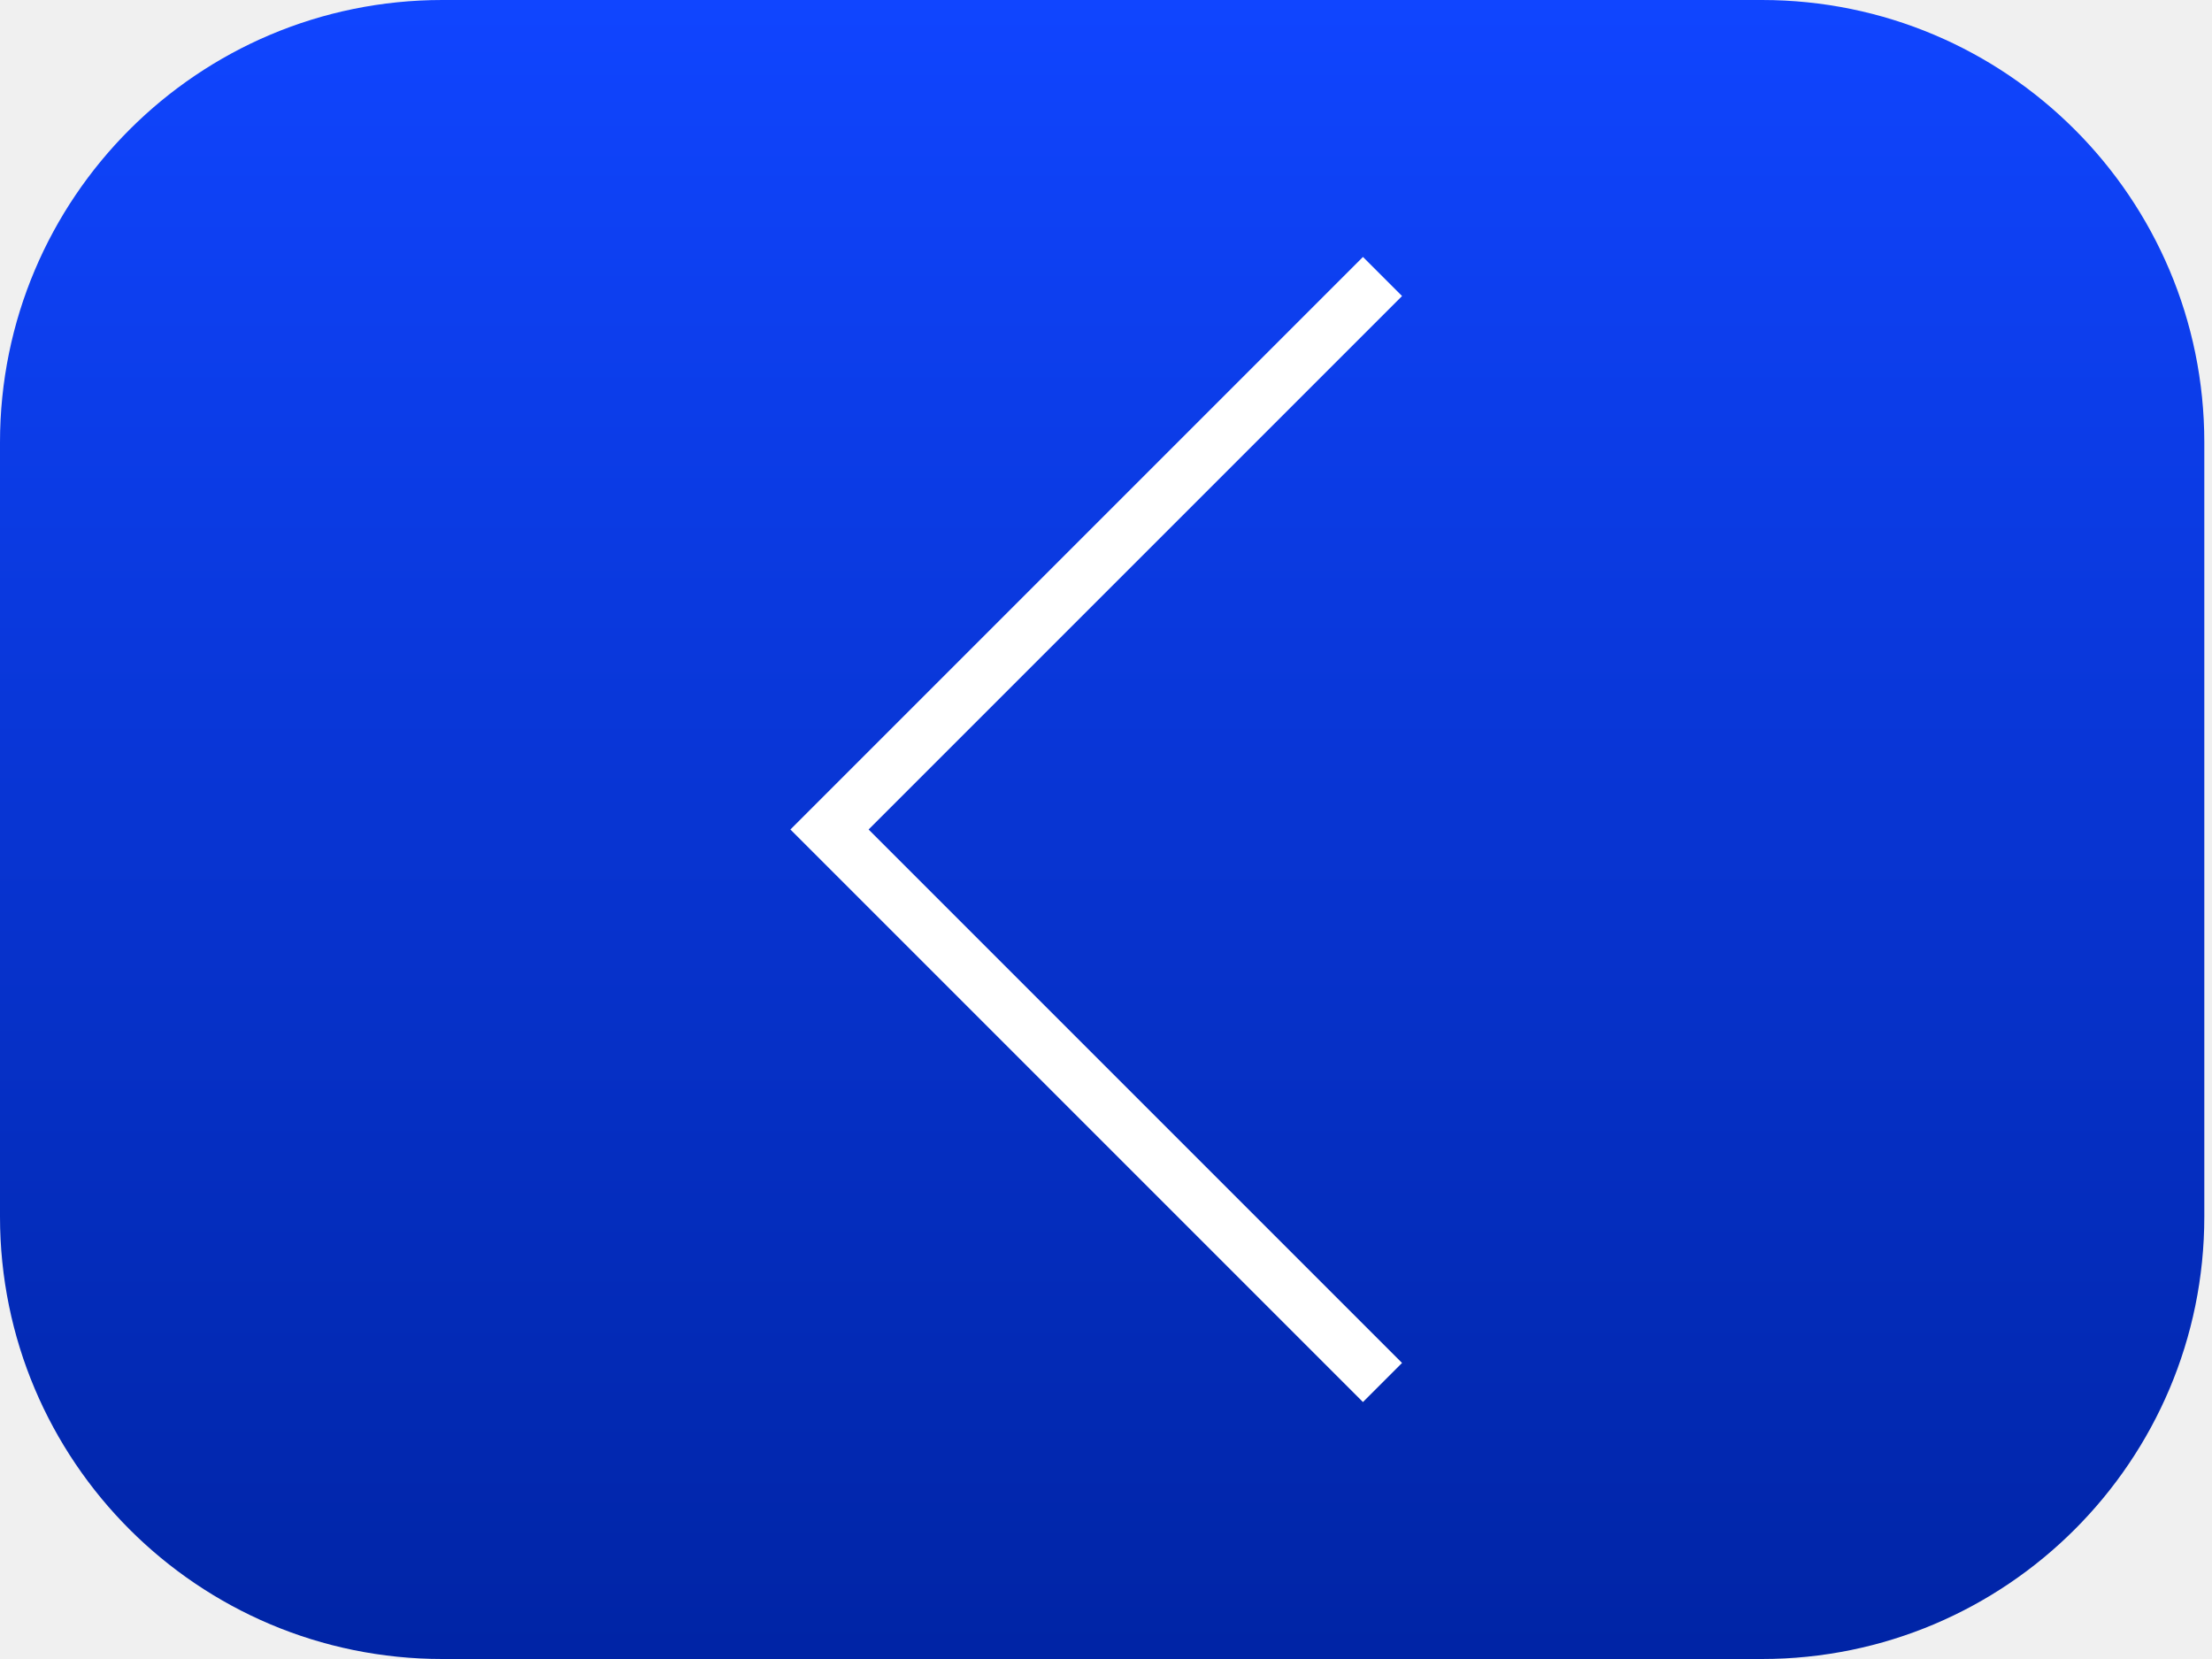
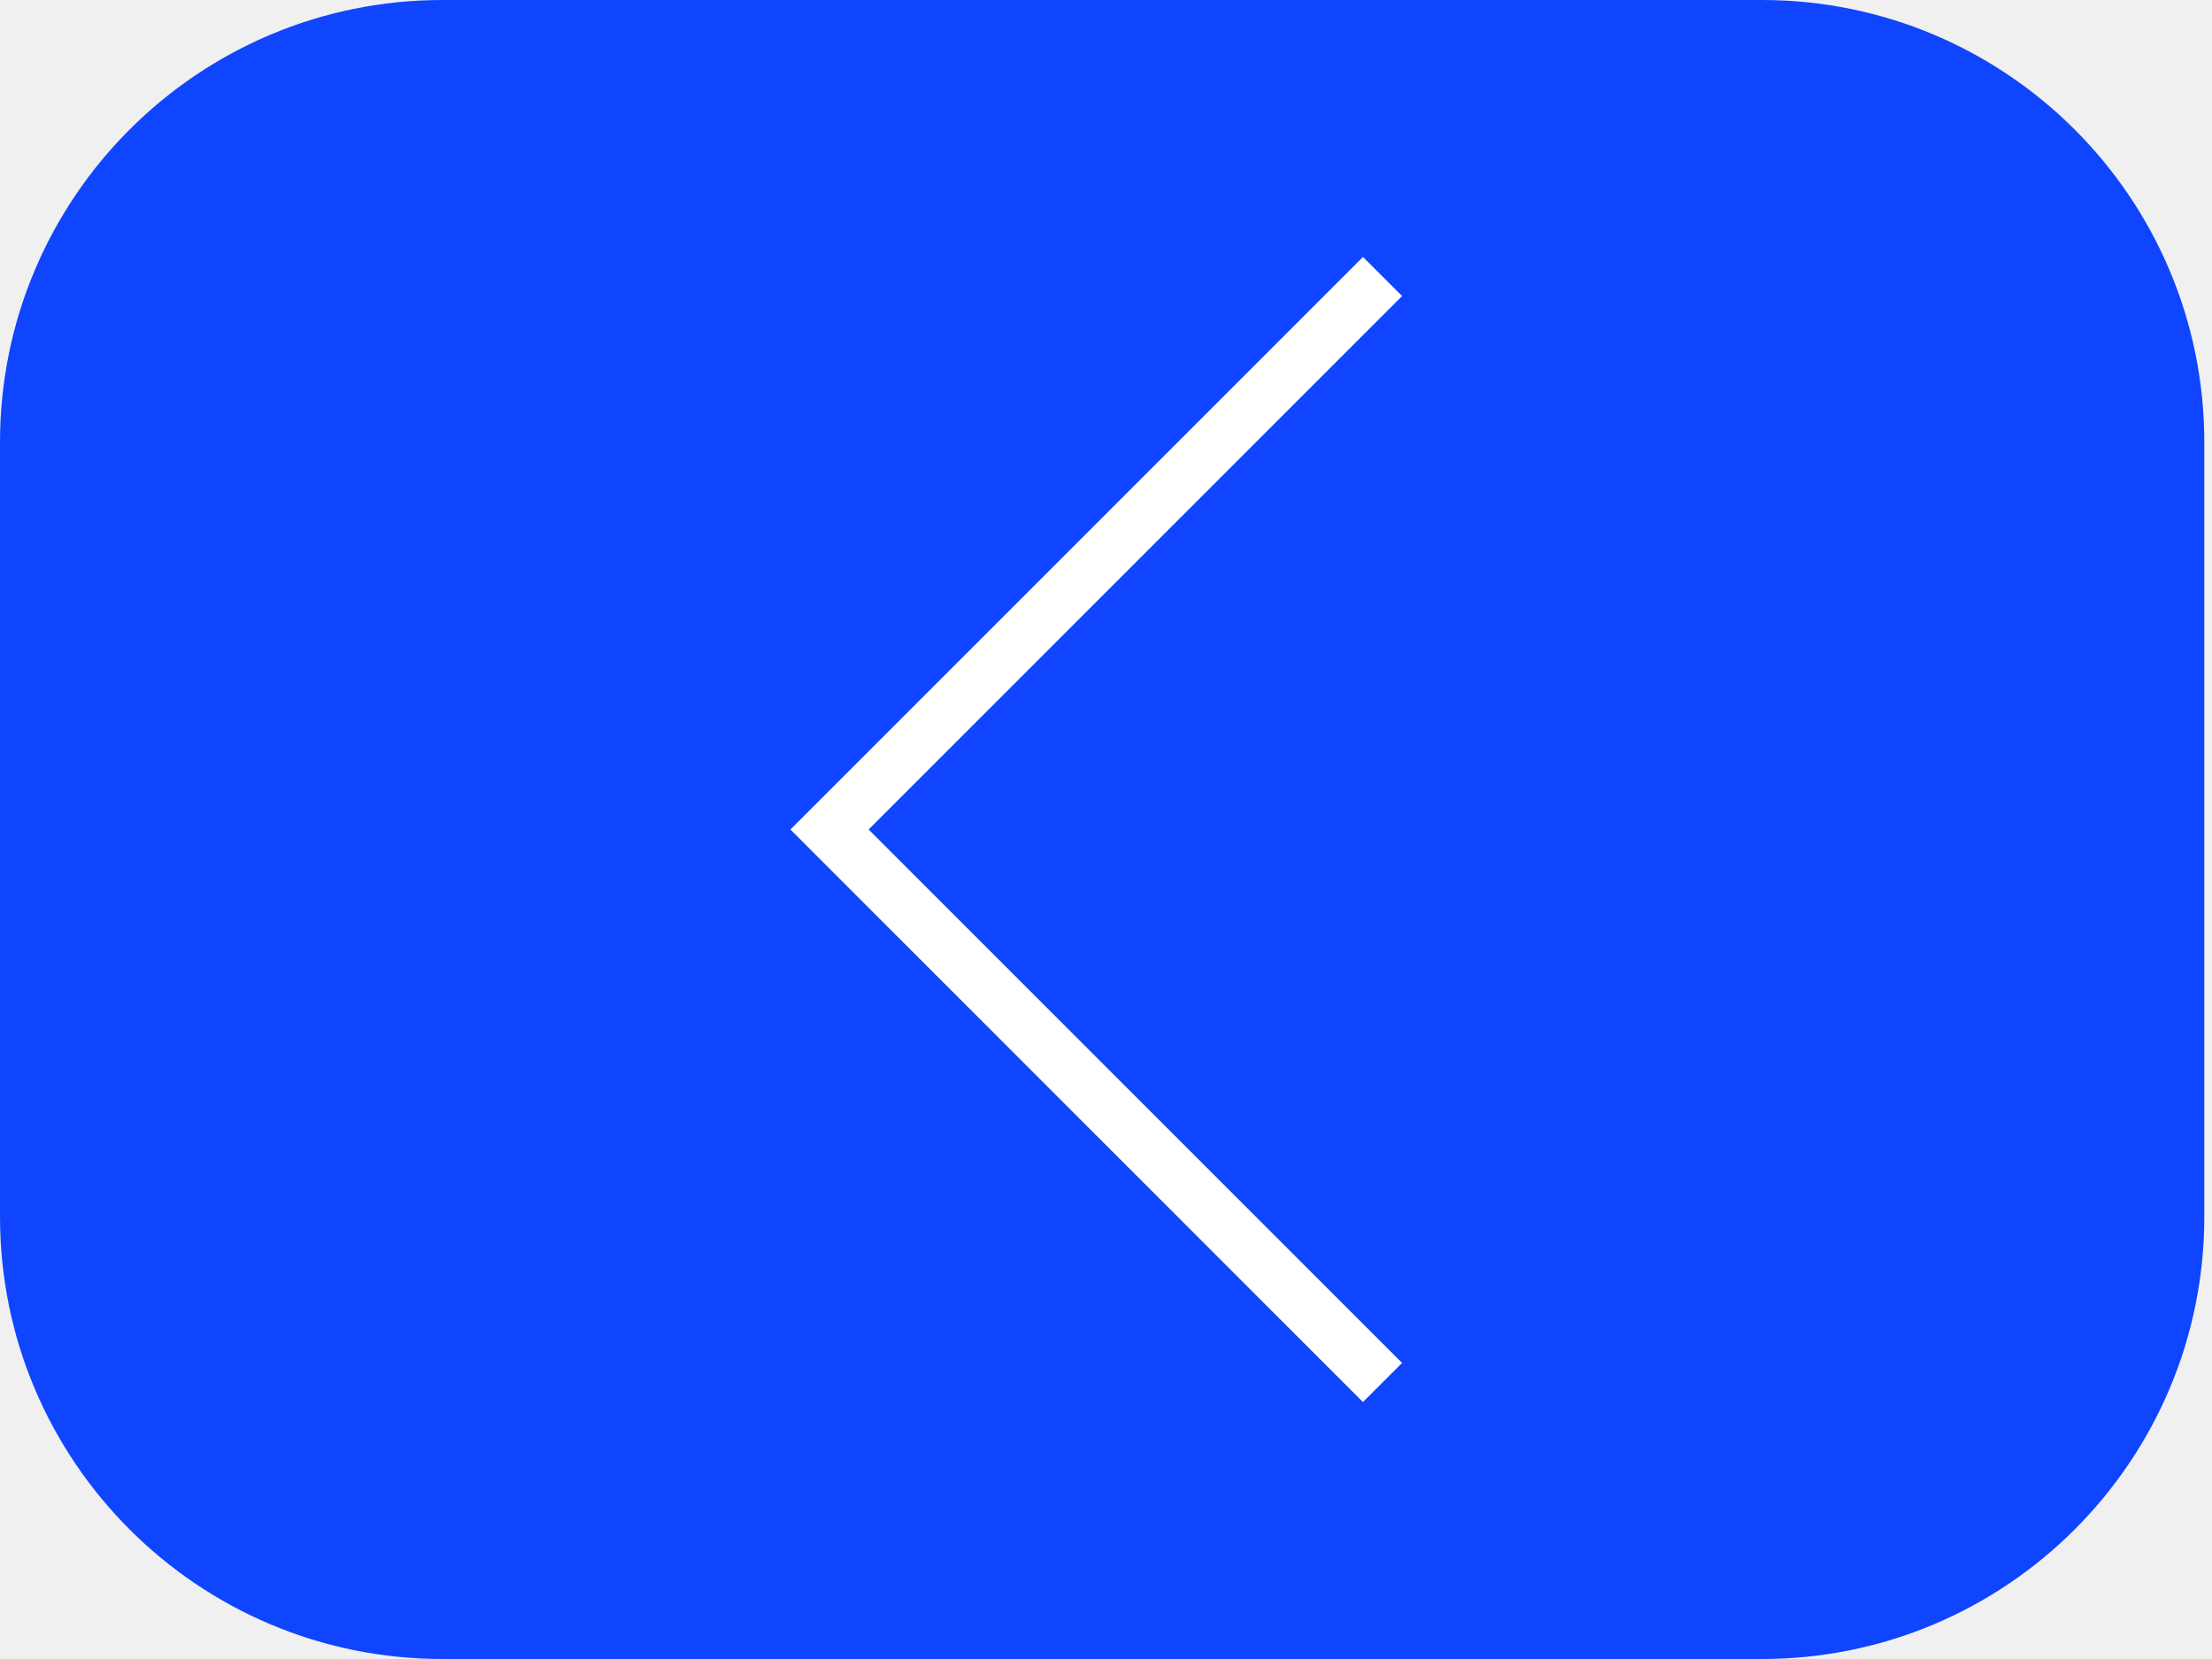
<svg xmlns="http://www.w3.org/2000/svg" width="80" height="60" viewBox="0 0 80 60" fill="none">
-   <rect width="79.722" height="60" rx="16" fill="url(#paint0_linear_305_7)" />
+   <rect width="79.722" height="60" rx="16" fill="#1045FF" />
  <path d="M50 10L30 30L50 50" stroke="white" stroke-width="2" />
-   <defs>
-     <linearGradient id="paint0_linear_305_7" x1="39.861" y1="0" x2="39.861" y2="60" gradientUnits="userSpaceOnUse">
-       <stop stop-color="#1045FF" />
-       <stop offset="1" stop-color="#0024A5" />
-     </linearGradient>
-   </defs>
</svg>
